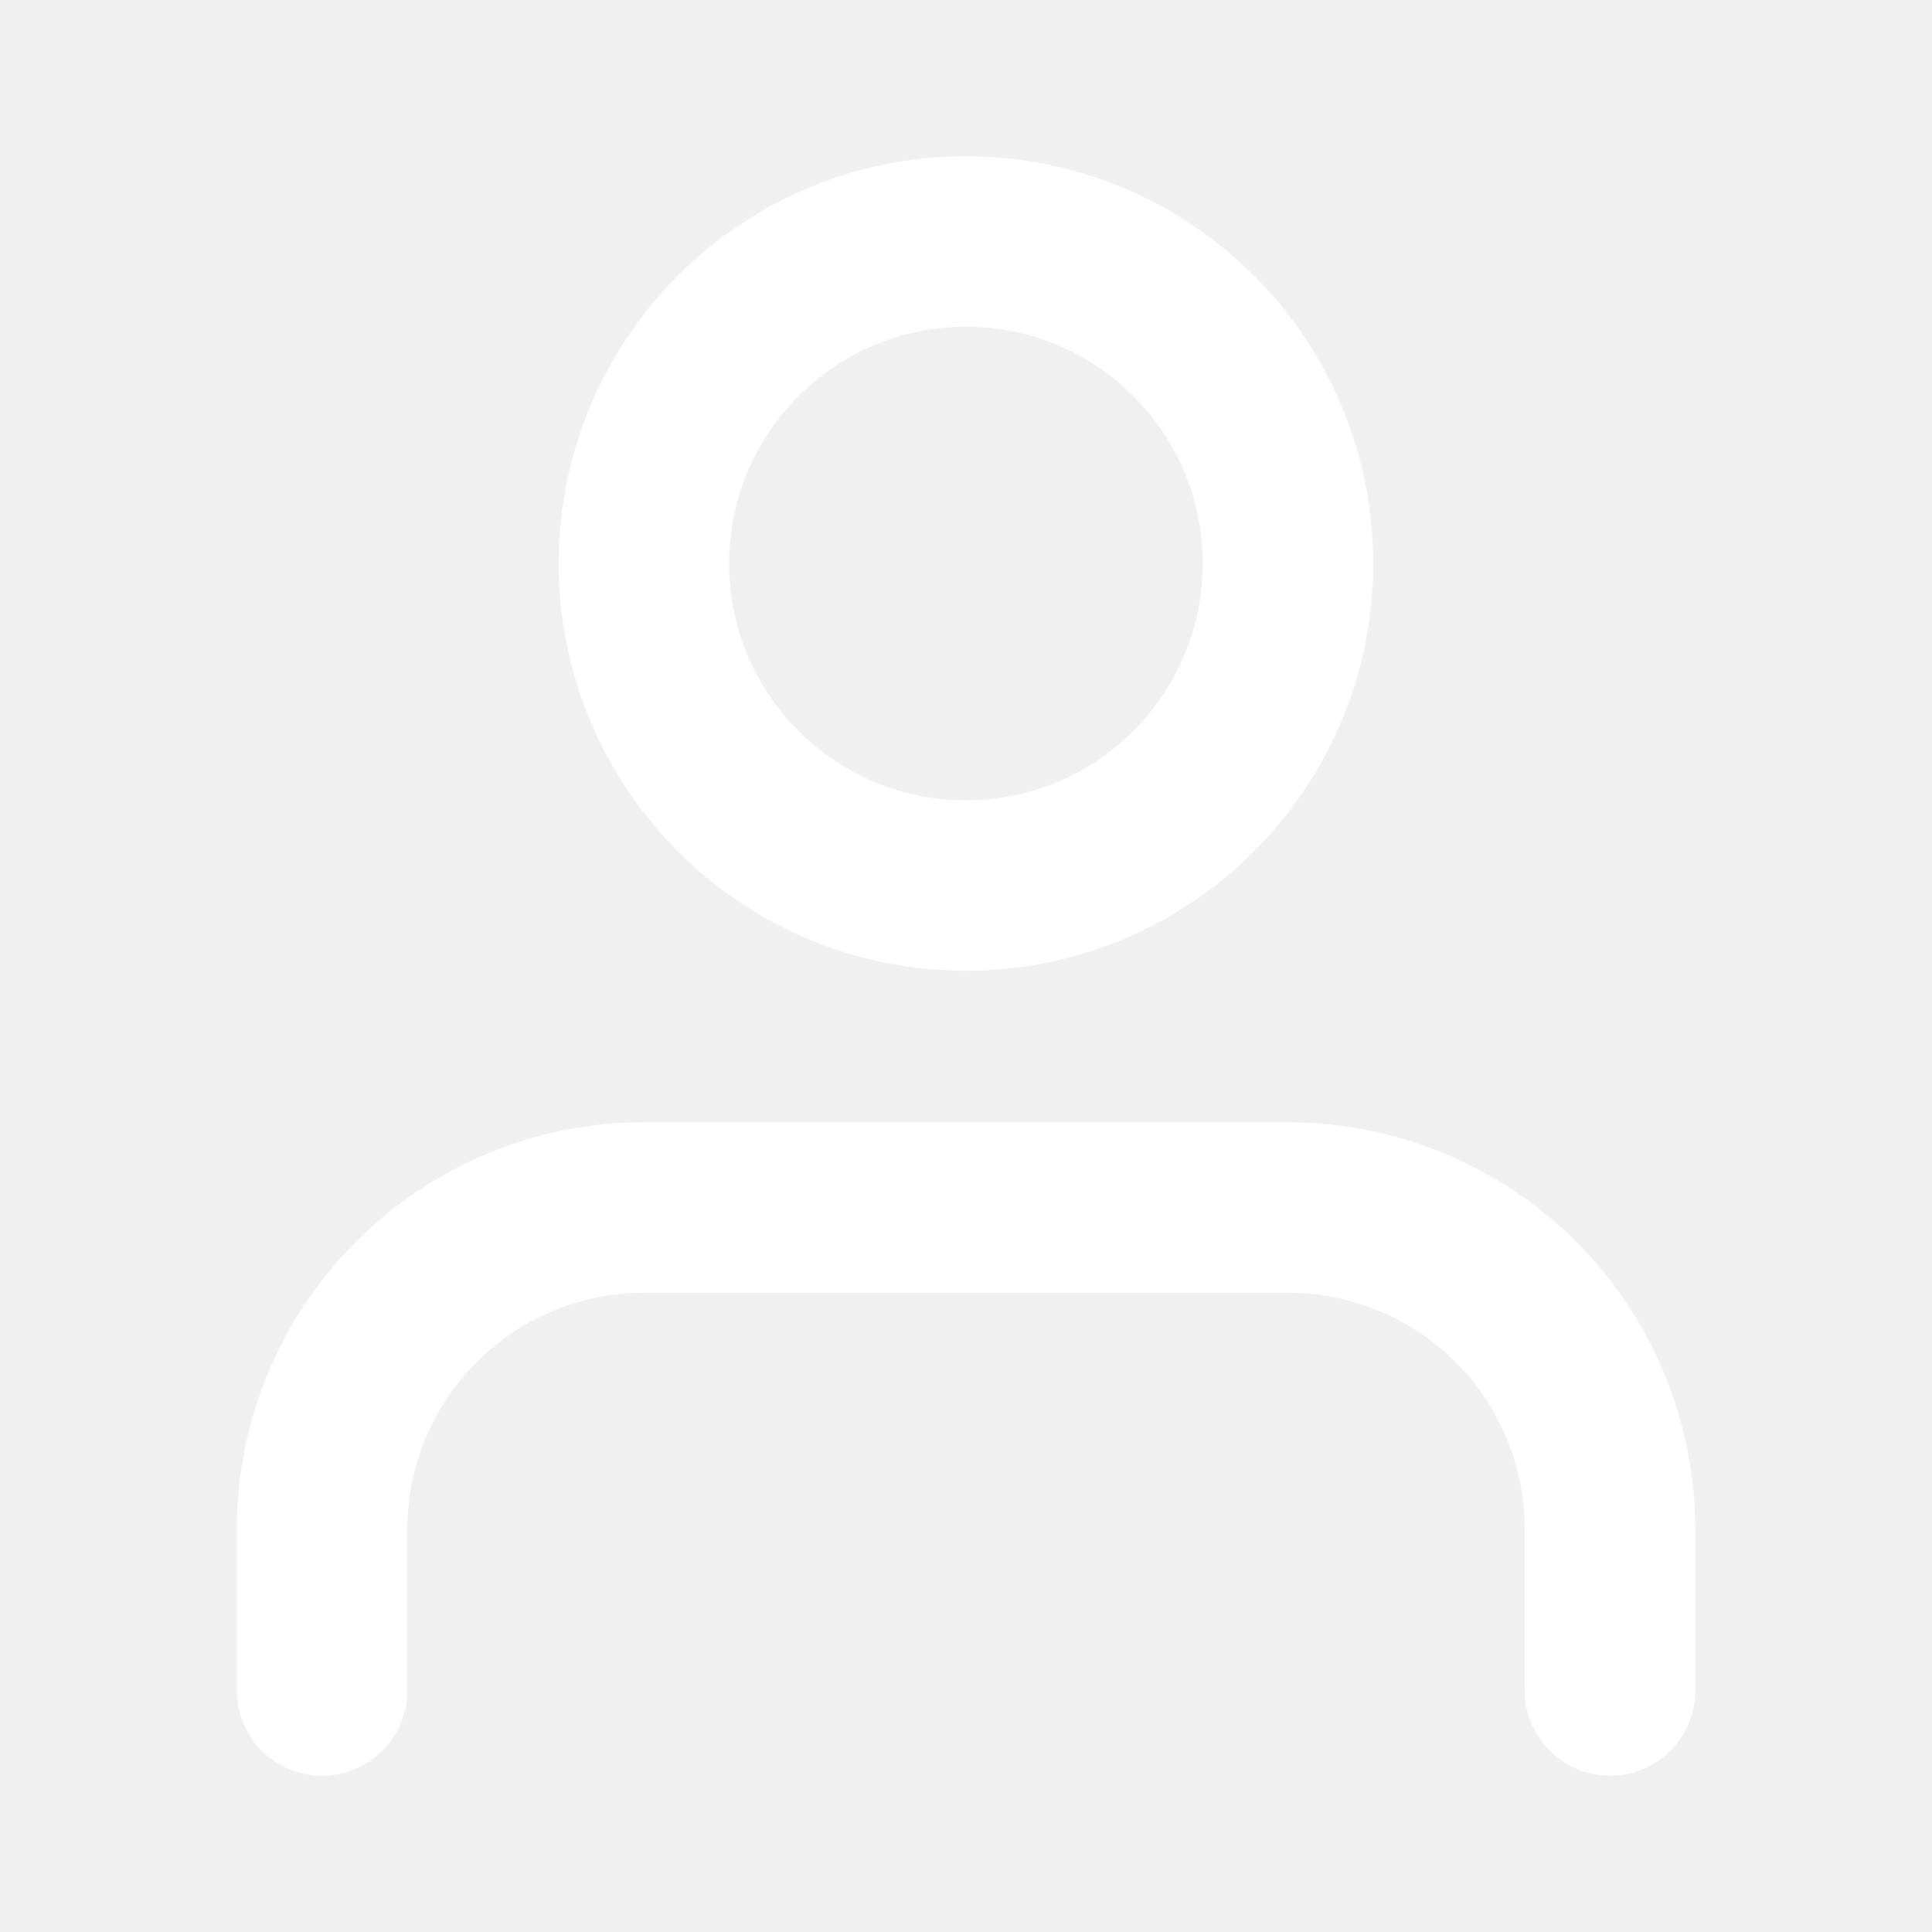
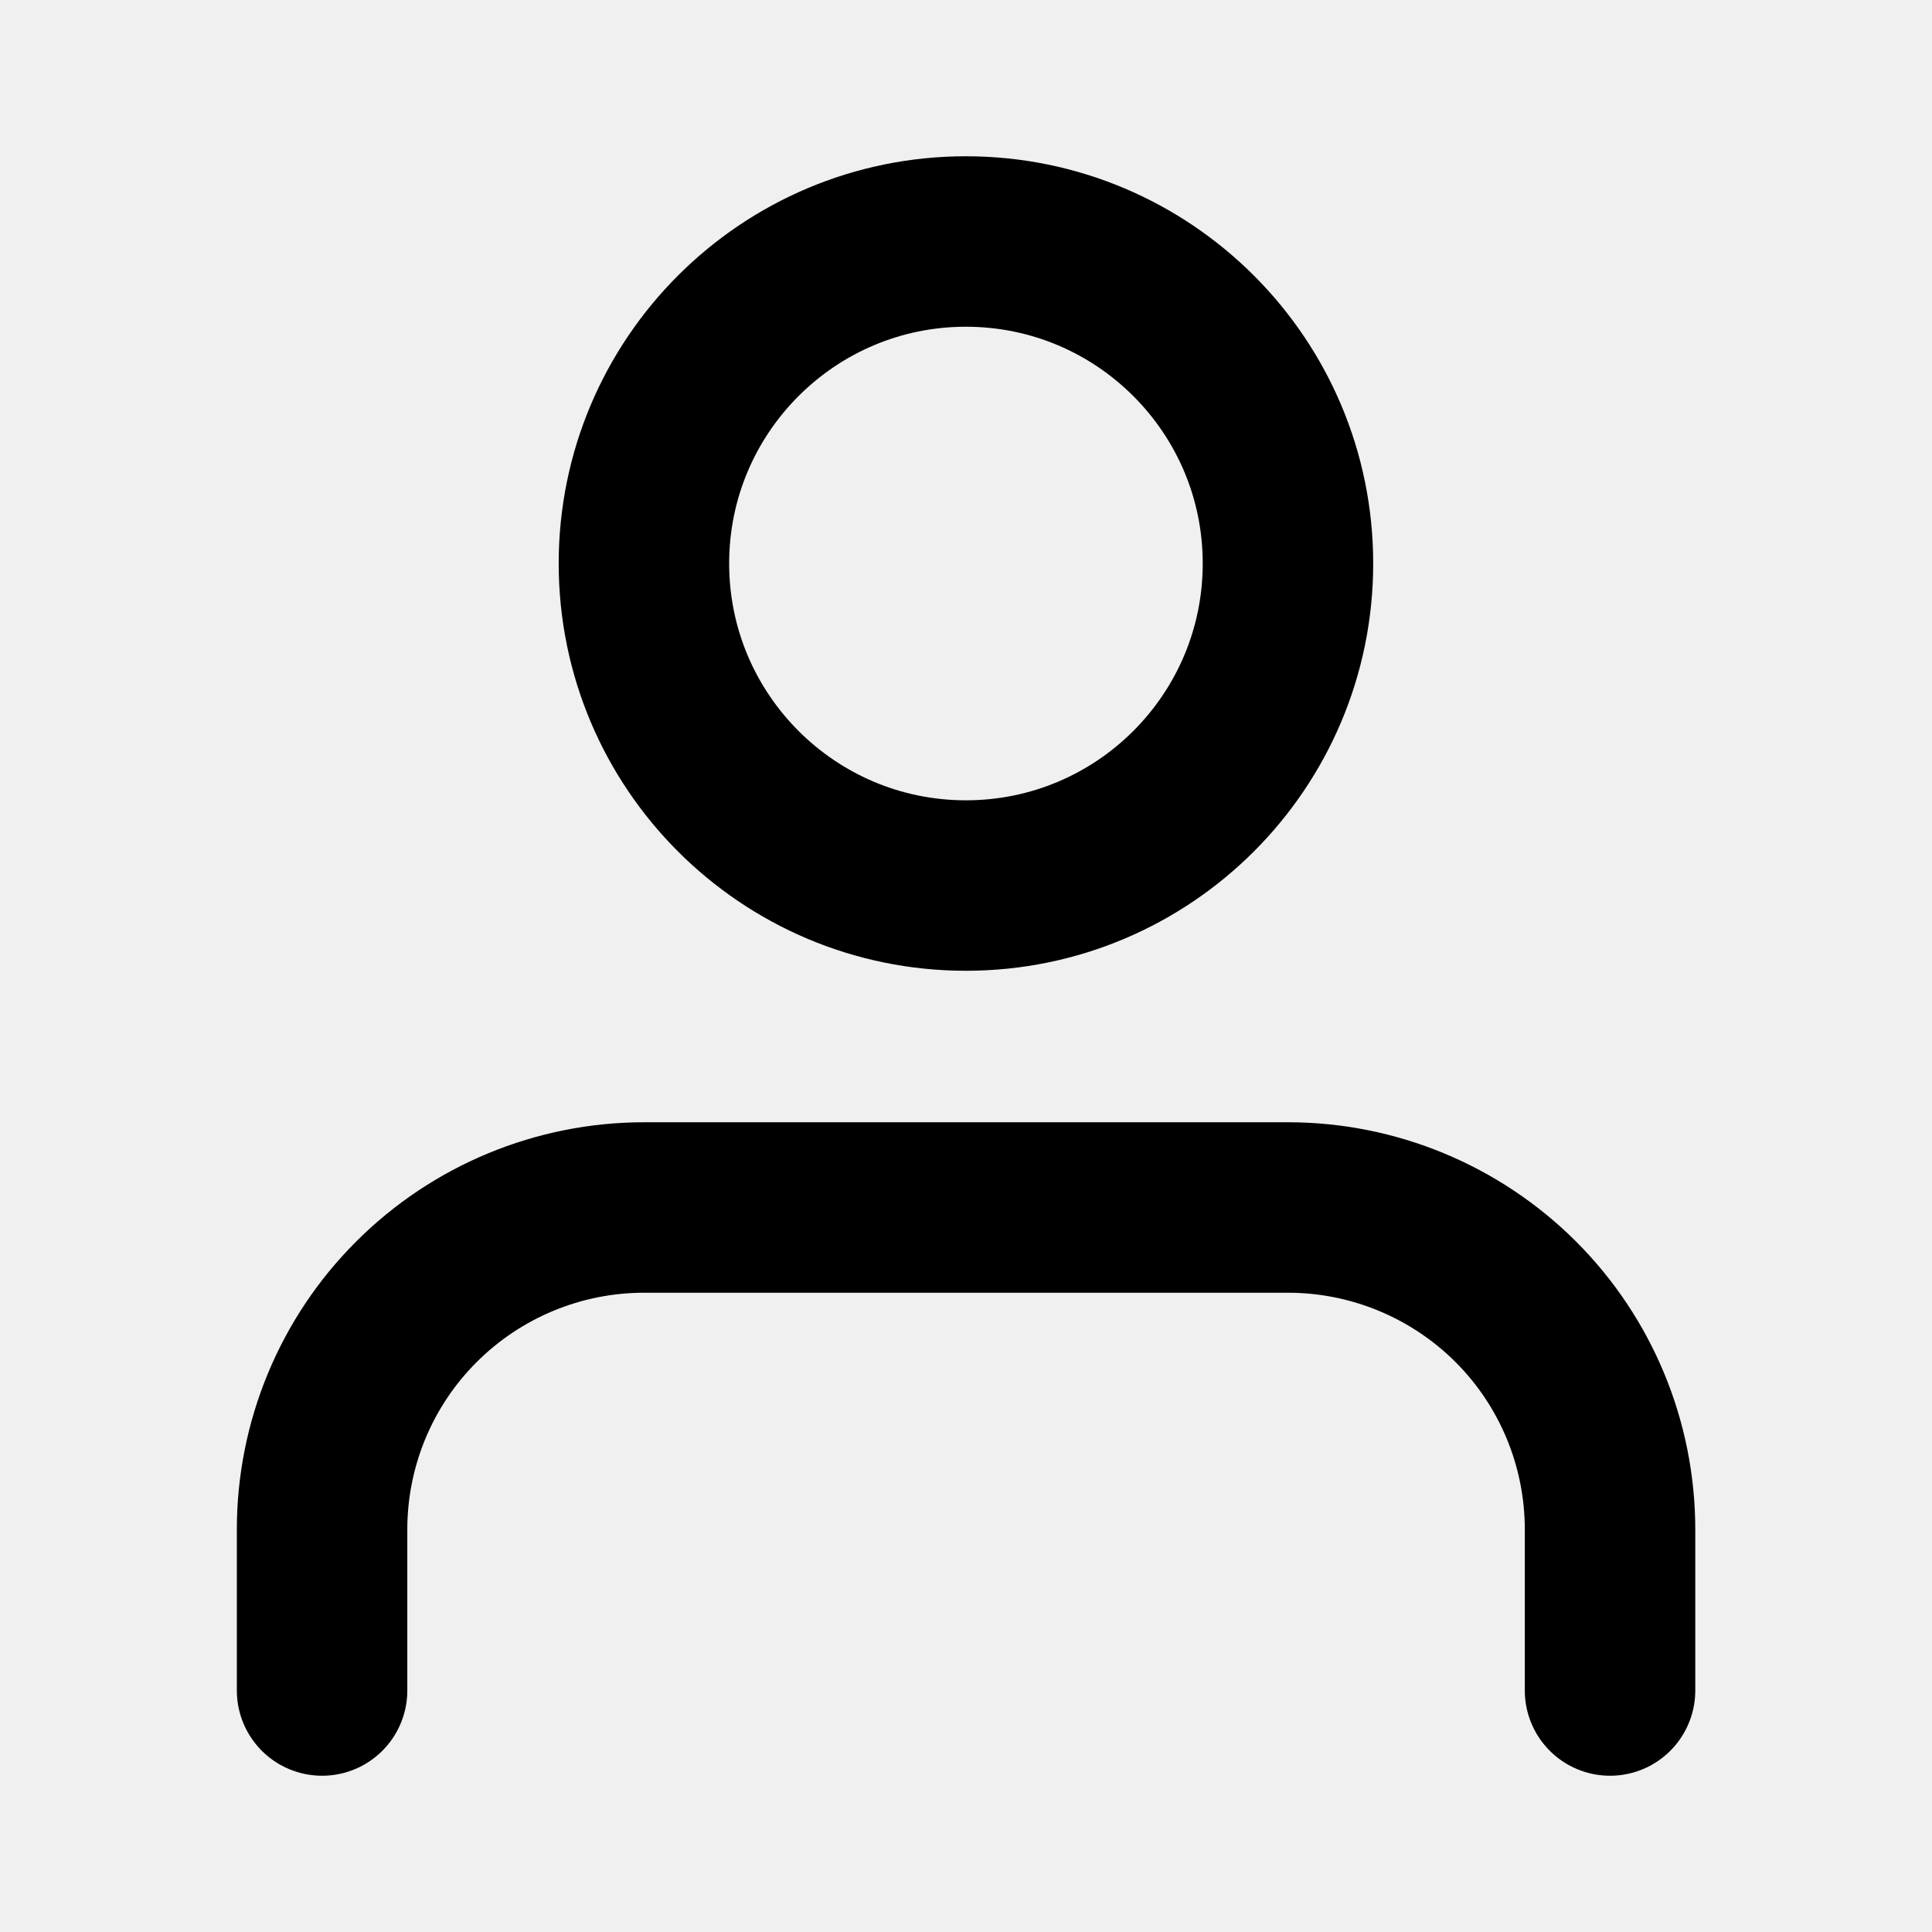
<svg xmlns="http://www.w3.org/2000/svg" width="17" height="17" viewBox="0 0 17 17" fill="none">
-   <path d="M14.167 14.875V13.458C14.167 12.707 13.869 11.986 13.338 11.455C12.806 10.924 12.085 10.625 11.334 10.625H5.667C4.916 10.625 4.195 10.924 3.664 11.455C3.132 11.986 2.834 12.707 2.834 13.458V14.875" stroke="white" stroke-width="1.5" stroke-linecap="round" stroke-linejoin="round" />
-   <path d="M8.499 7.792C10.064 7.792 11.333 6.523 11.333 4.958C11.333 3.394 10.064 2.125 8.499 2.125C6.935 2.125 5.666 3.394 5.666 4.958C5.666 6.523 6.935 7.792 8.499 7.792Z" stroke="white" stroke-width="1.5" stroke-linecap="round" stroke-linejoin="round" />
+   <path d="M14.167 14.875V13.458C14.167 12.707 13.869 11.986 13.338 11.455C12.806 10.924 12.085 10.625 11.334 10.625H5.667C4.916 10.625 4.195 10.924 3.664 11.455C3.132 11.986 2.834 12.707 2.834 13.458V14.875" stroke="#000" stroke-width="1.5" stroke-linecap="round" stroke-linejoin="round" />
+   <path d="M8.499 7.792C10.064 7.792 11.333 6.523 11.333 4.958C11.333 3.394 10.064 2.125 8.499 2.125C6.935 2.125 5.666 3.394 5.666 4.958C5.666 6.523 6.935 7.792 8.499 7.792Z" stroke="#000" stroke-width="1.5" stroke-linecap="round" stroke-linejoin="round" />
</svg>
